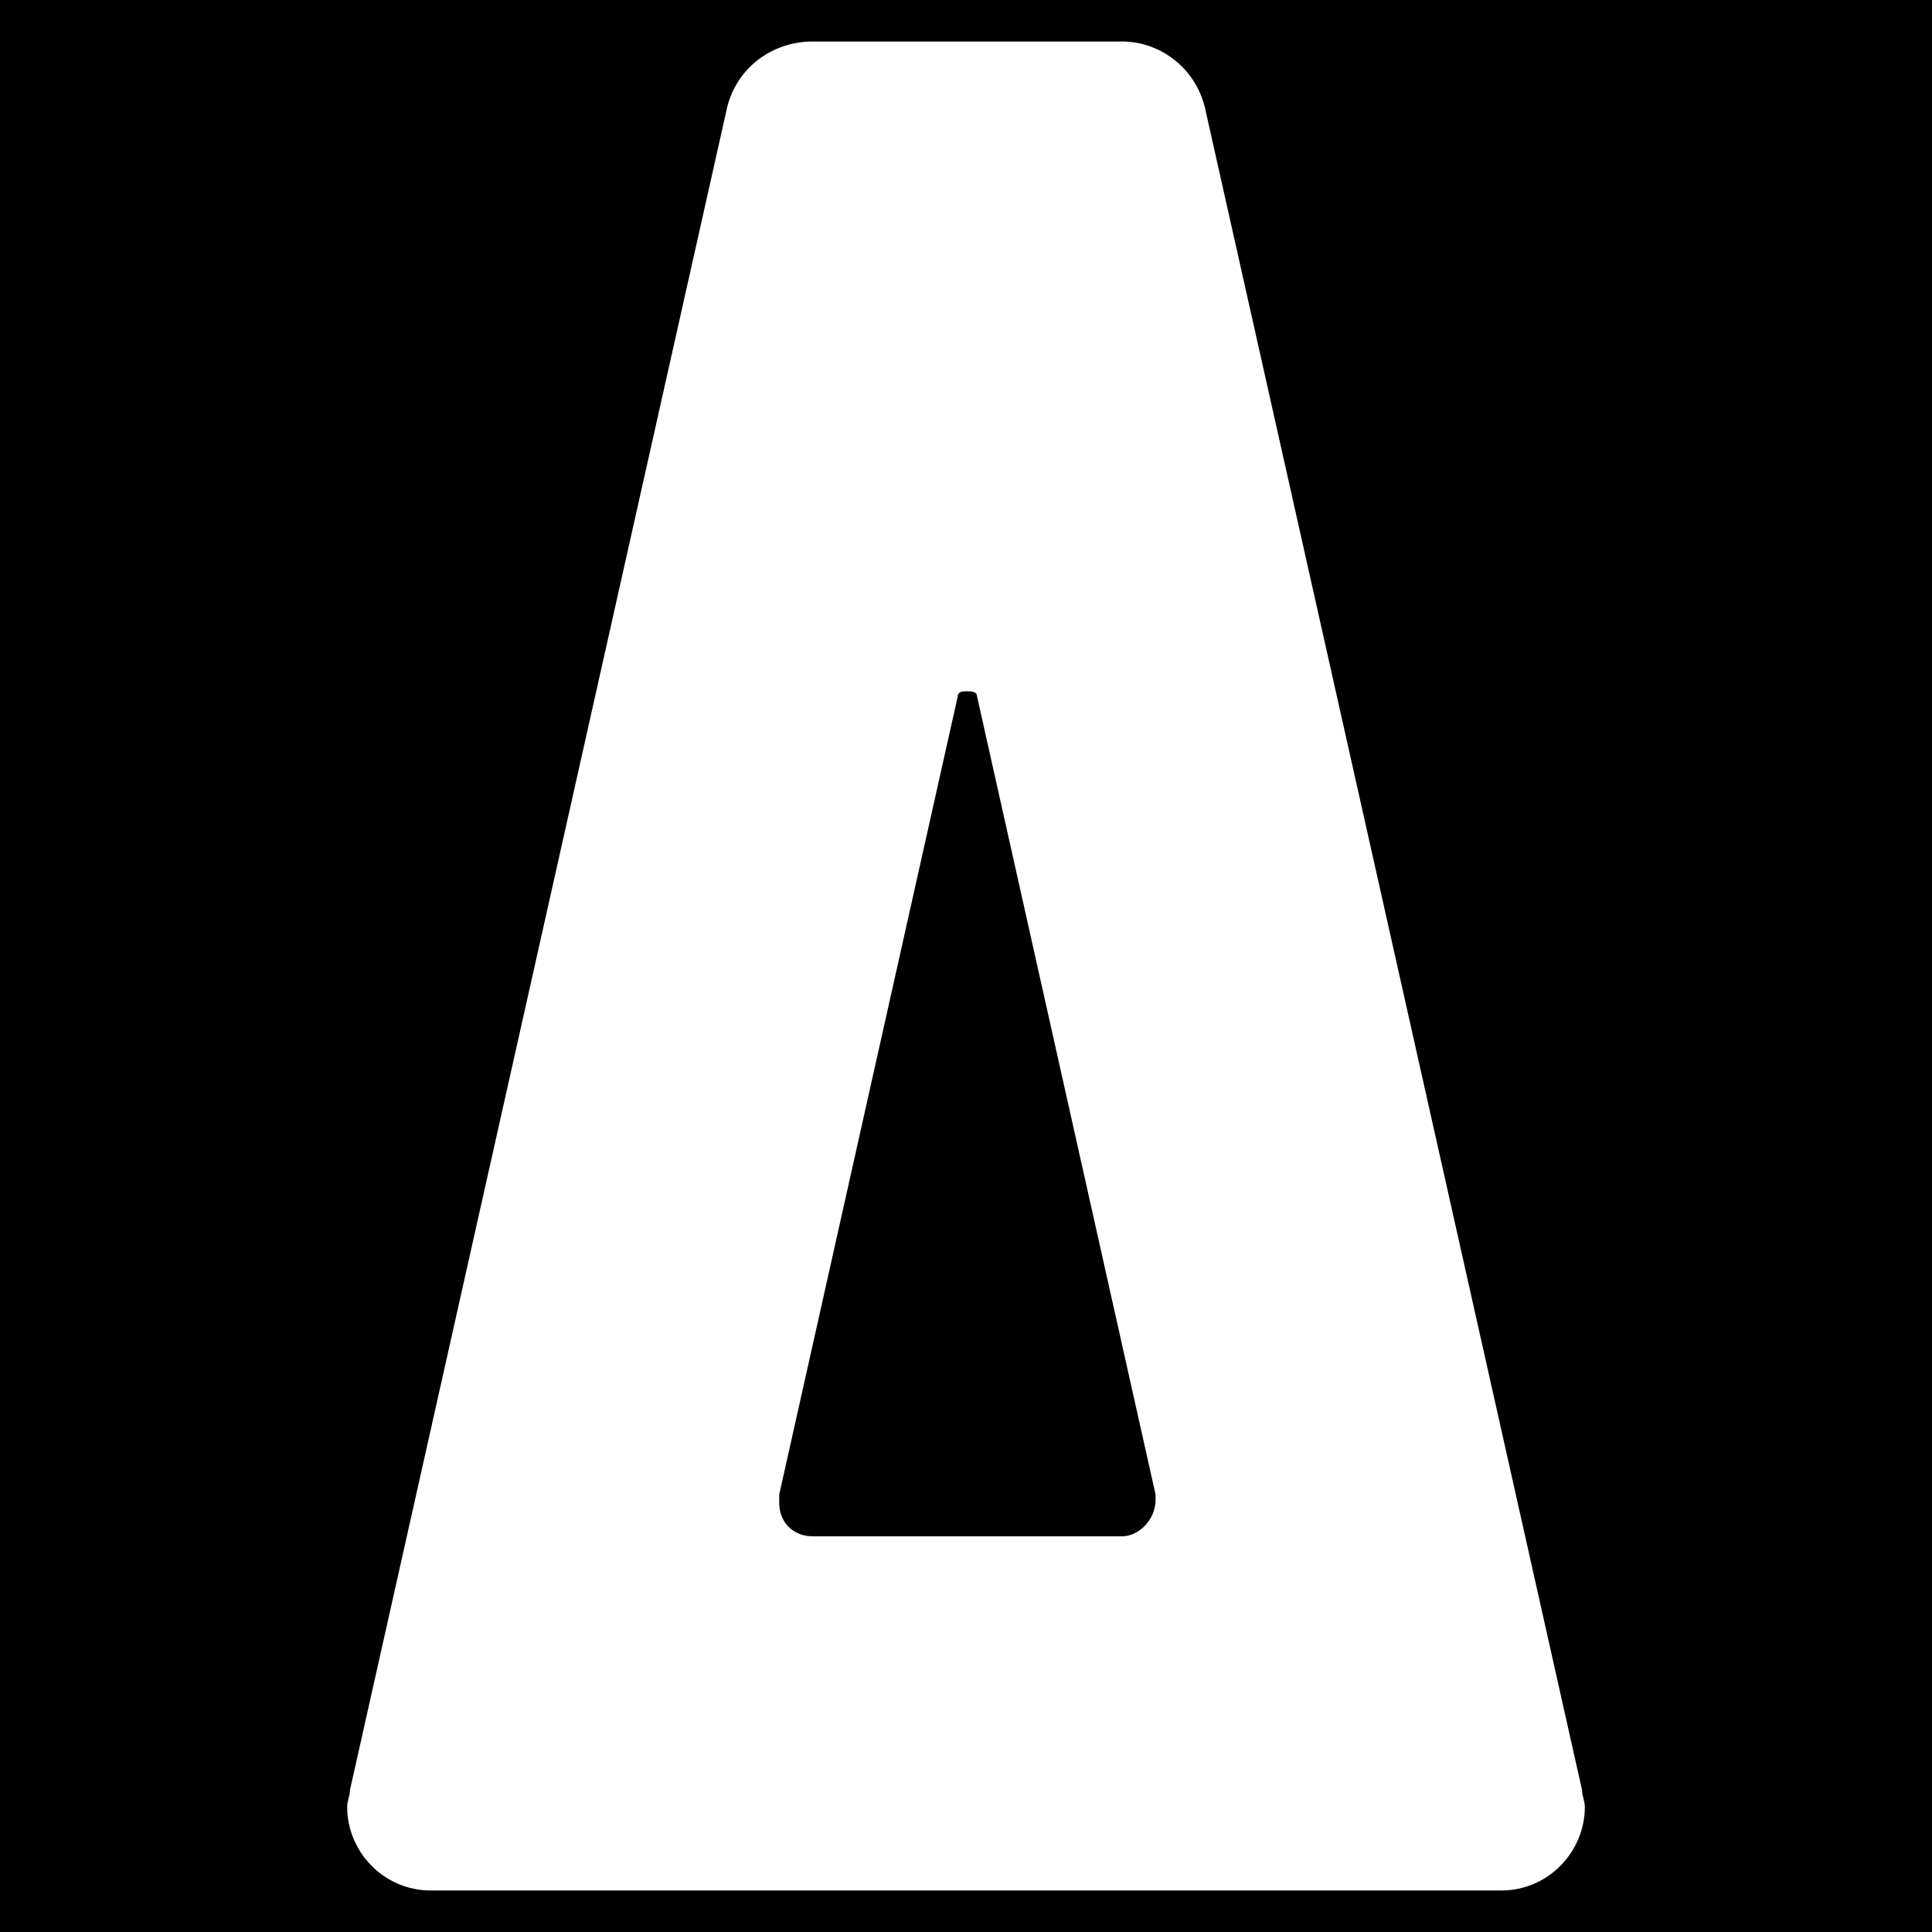
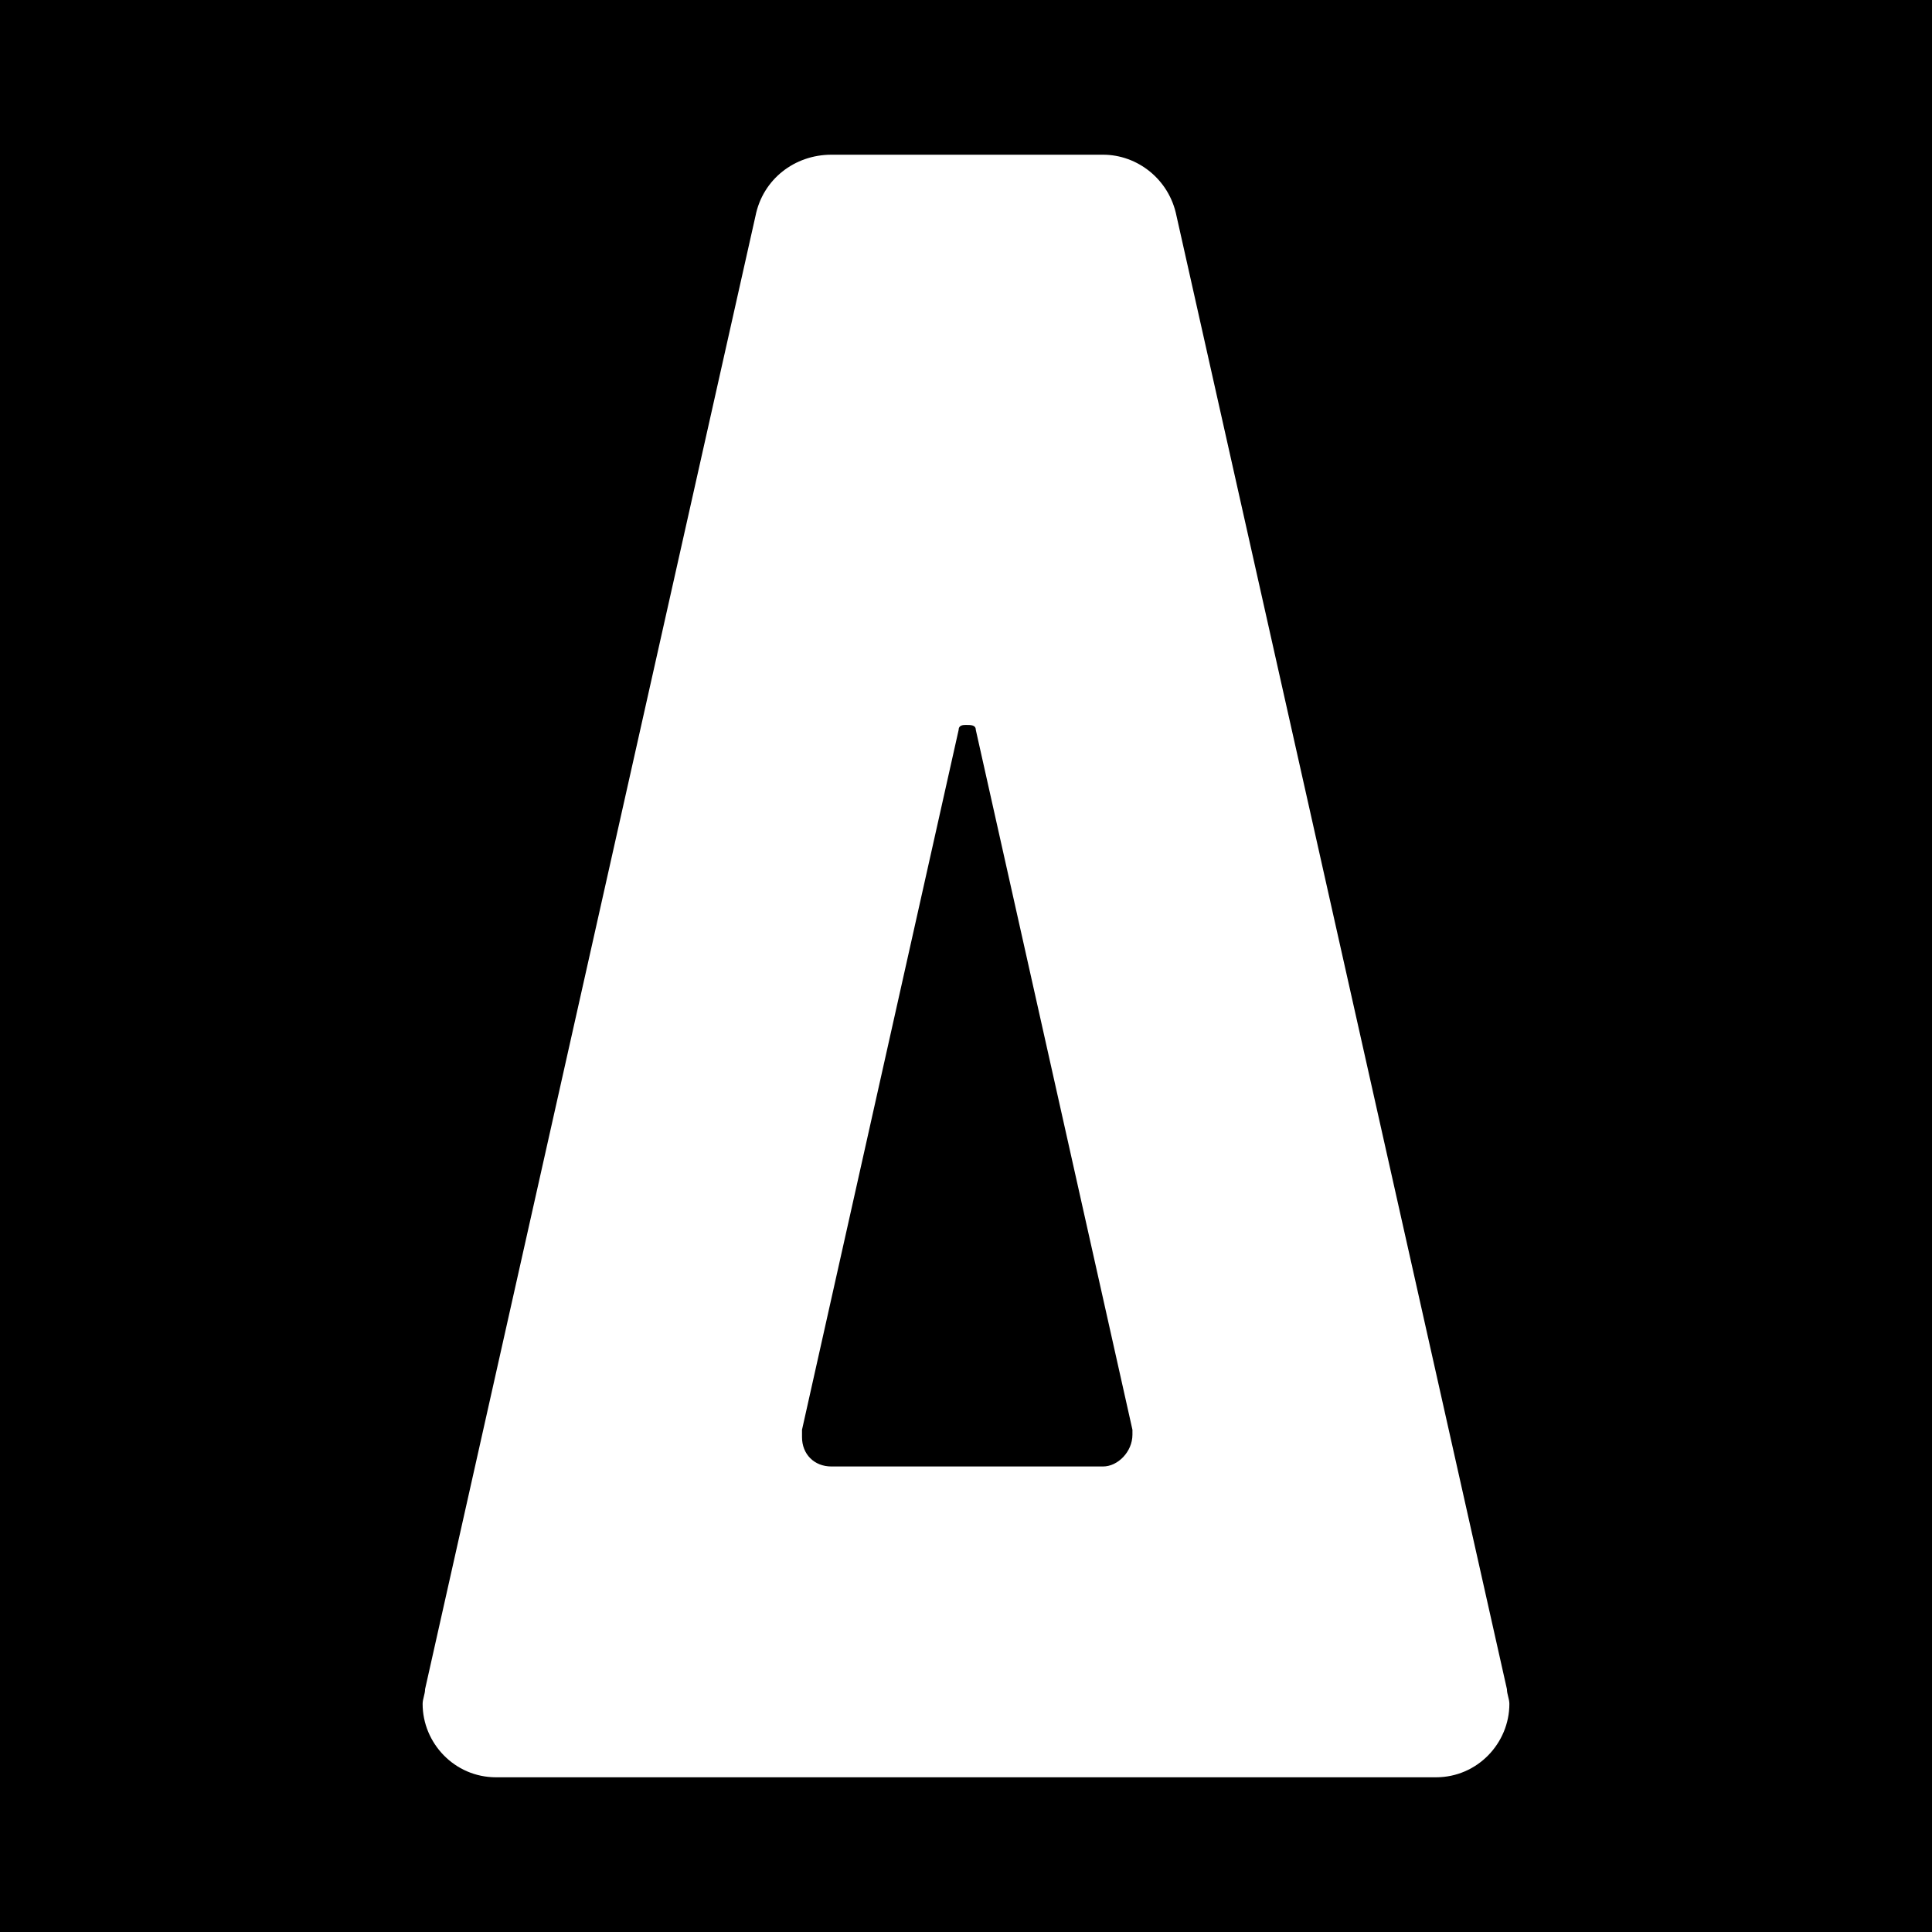
<svg xmlns="http://www.w3.org/2000/svg" width="512" height="512" viewBox="0 0 512 512" fill="none">
  <rect width="512" height="512" fill="black" />
-   <path d="M319.531 29.477L419.261 474.394C419.261 475.872 420 477.35 420 478.828C420 490.653 410.396 501 397.838 501H114.162C101.604 501 92 490.653 92 478.828C92 477.35 92.739 475.872 92.739 474.394L192.469 29.477C194.685 18.391 204.288 11 215.369 11H297.369C307.712 11 317.315 18.391 319.531 29.477ZM253.784 184.68L206.505 396.053V398.27C206.505 403.443 210.198 407.139 215.369 407.139H297.369C301.802 407.139 306.234 402.704 306.234 397.531V396.053L258.955 184.68C258.955 183.202 257.478 183.202 256 183.202C255.261 183.202 253.784 183.202 253.784 184.68Z" fill="white" />
+   <path d="M311.784 57.214L399.351 447.652C399.351 448.949 400 450.246 400 451.543C400 461.92 391.568 471 380.541 471H131.459C120.432 471 112 461.92 112 451.543C112 450.246 112.649 448.949 112.649 447.652L200.216 57.214C202.162 47.486 210.595 41 220.324 41H292.324C301.405 41 309.838 47.486 311.784 57.214ZM254.054 193.413L212.541 378.904V380.849C212.541 385.389 215.784 388.632 220.324 388.632H292.324C296.216 388.632 300.108 384.741 300.108 380.201V378.904L258.595 193.413C258.595 192.116 257.297 192.116 256 192.116C255.351 192.116 254.054 192.116 254.054 193.413Z" fill="white" />
</svg>
